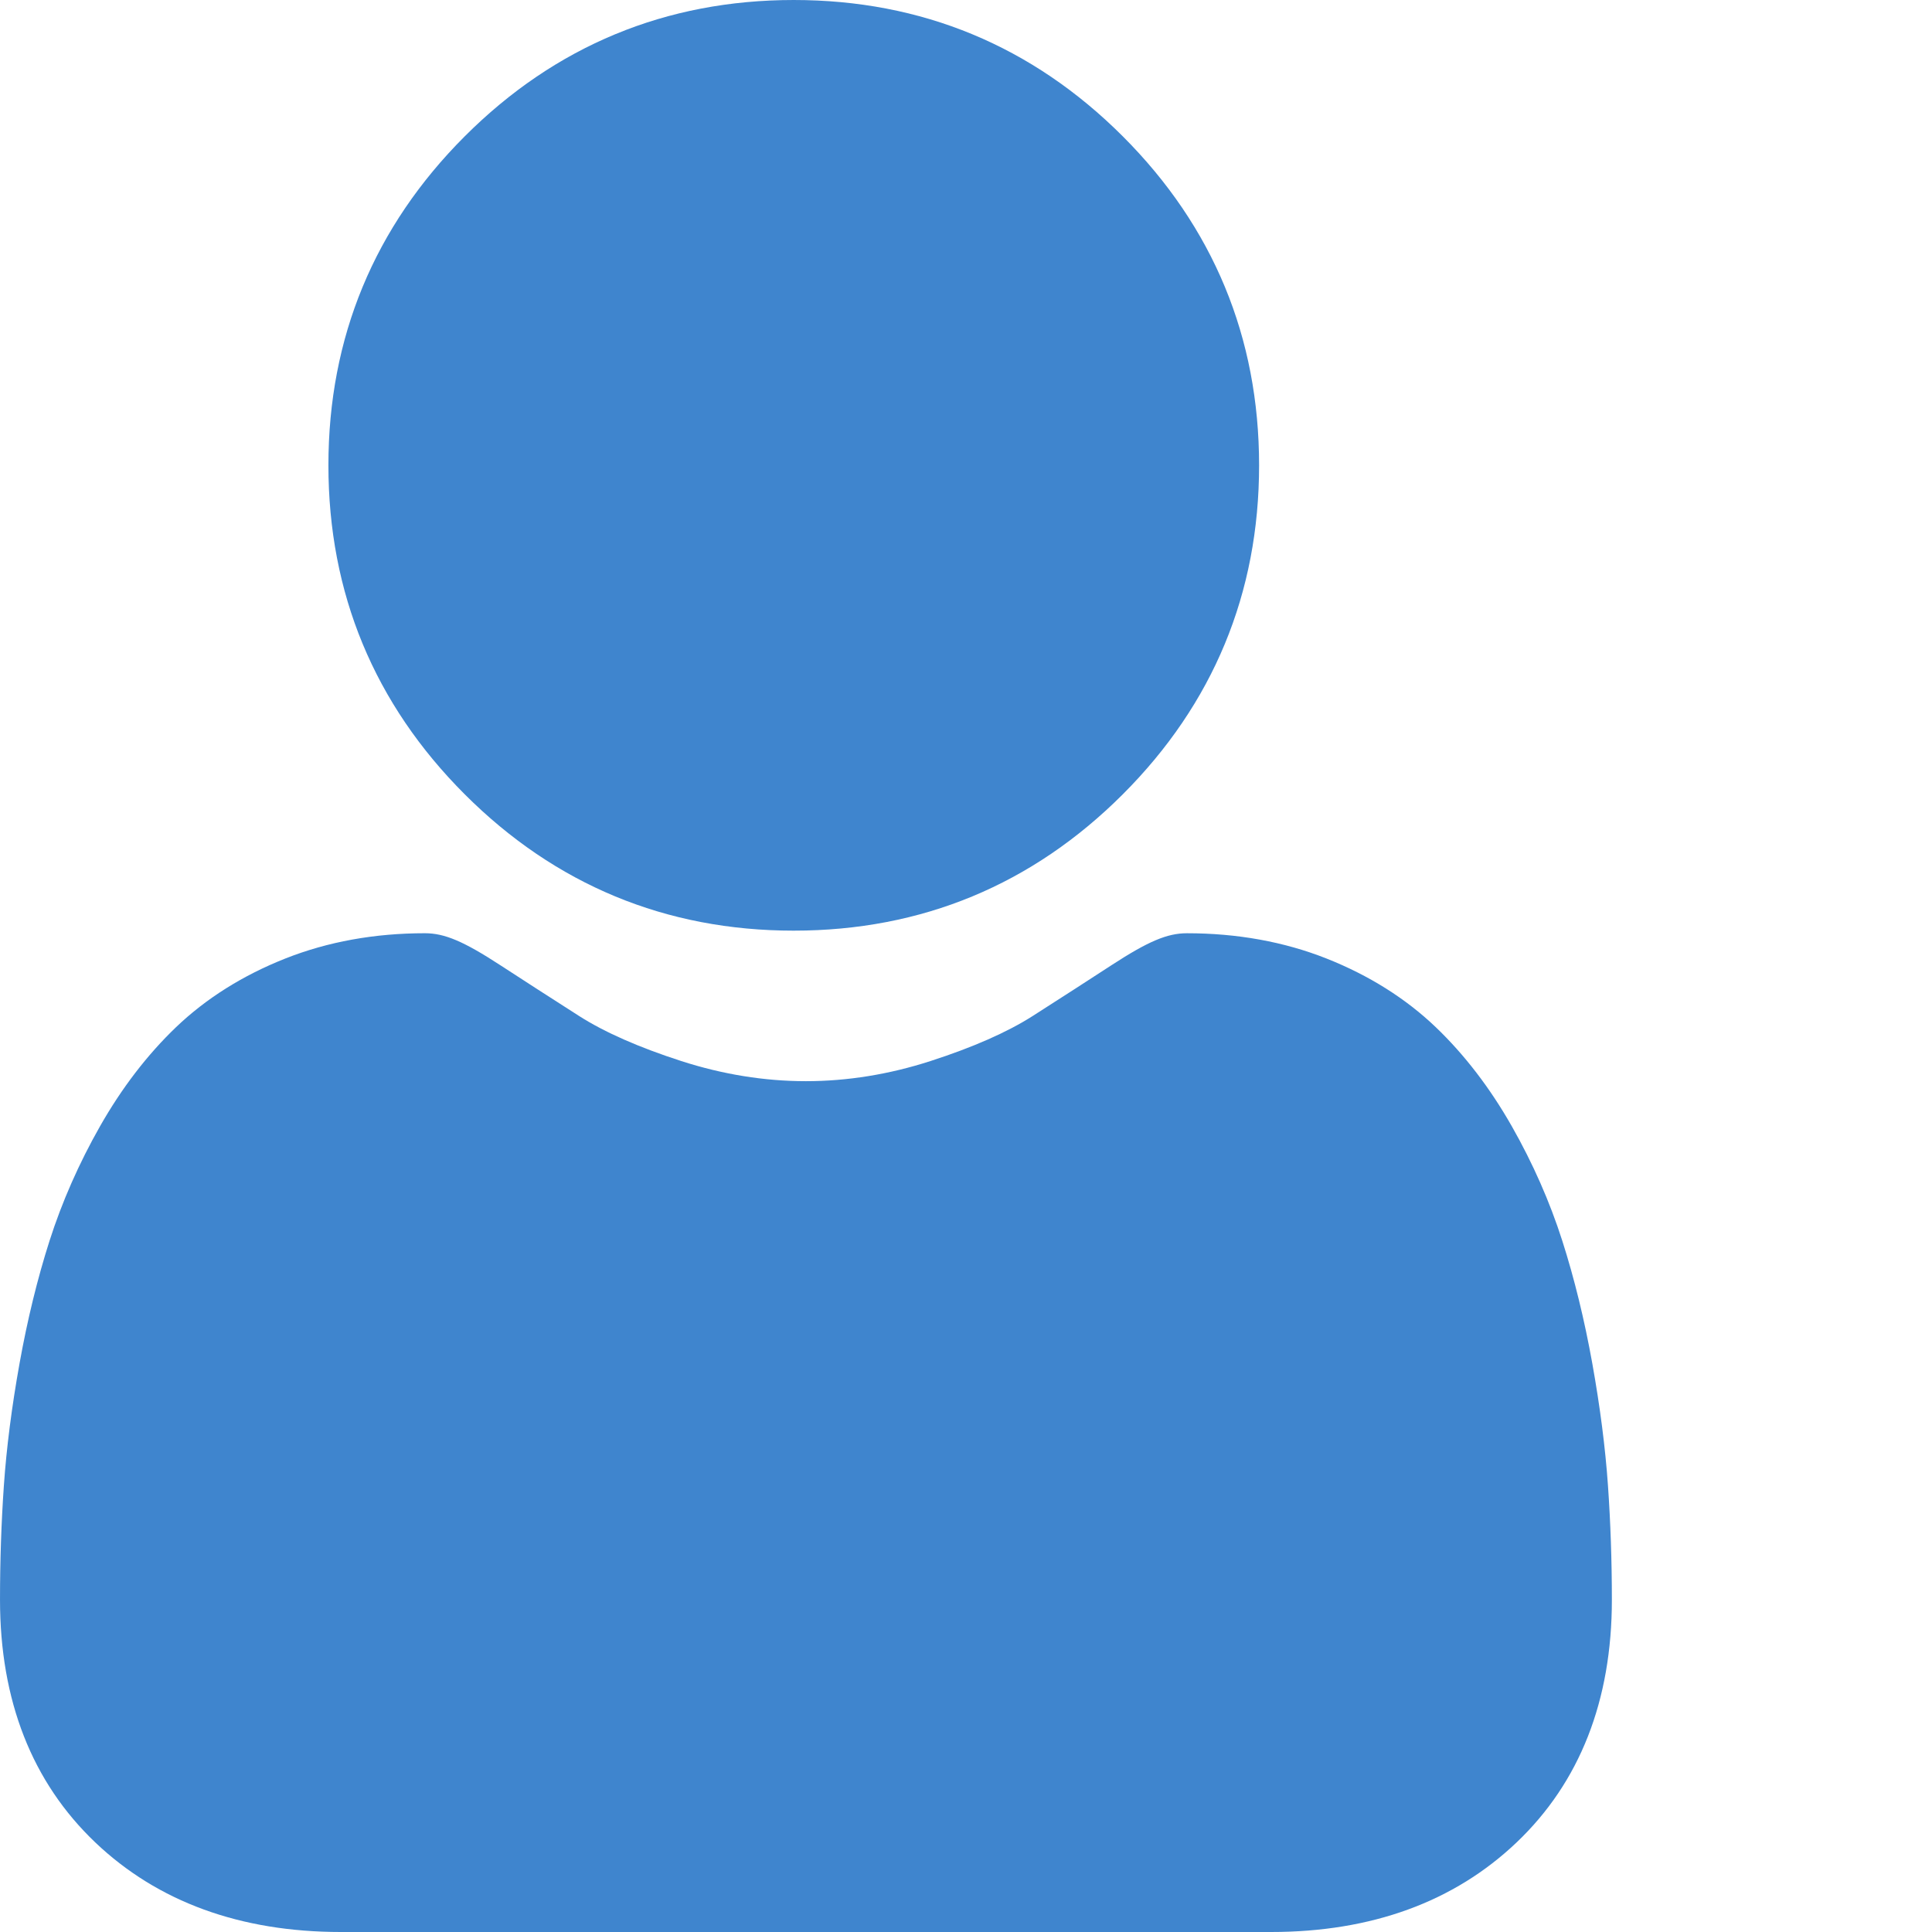
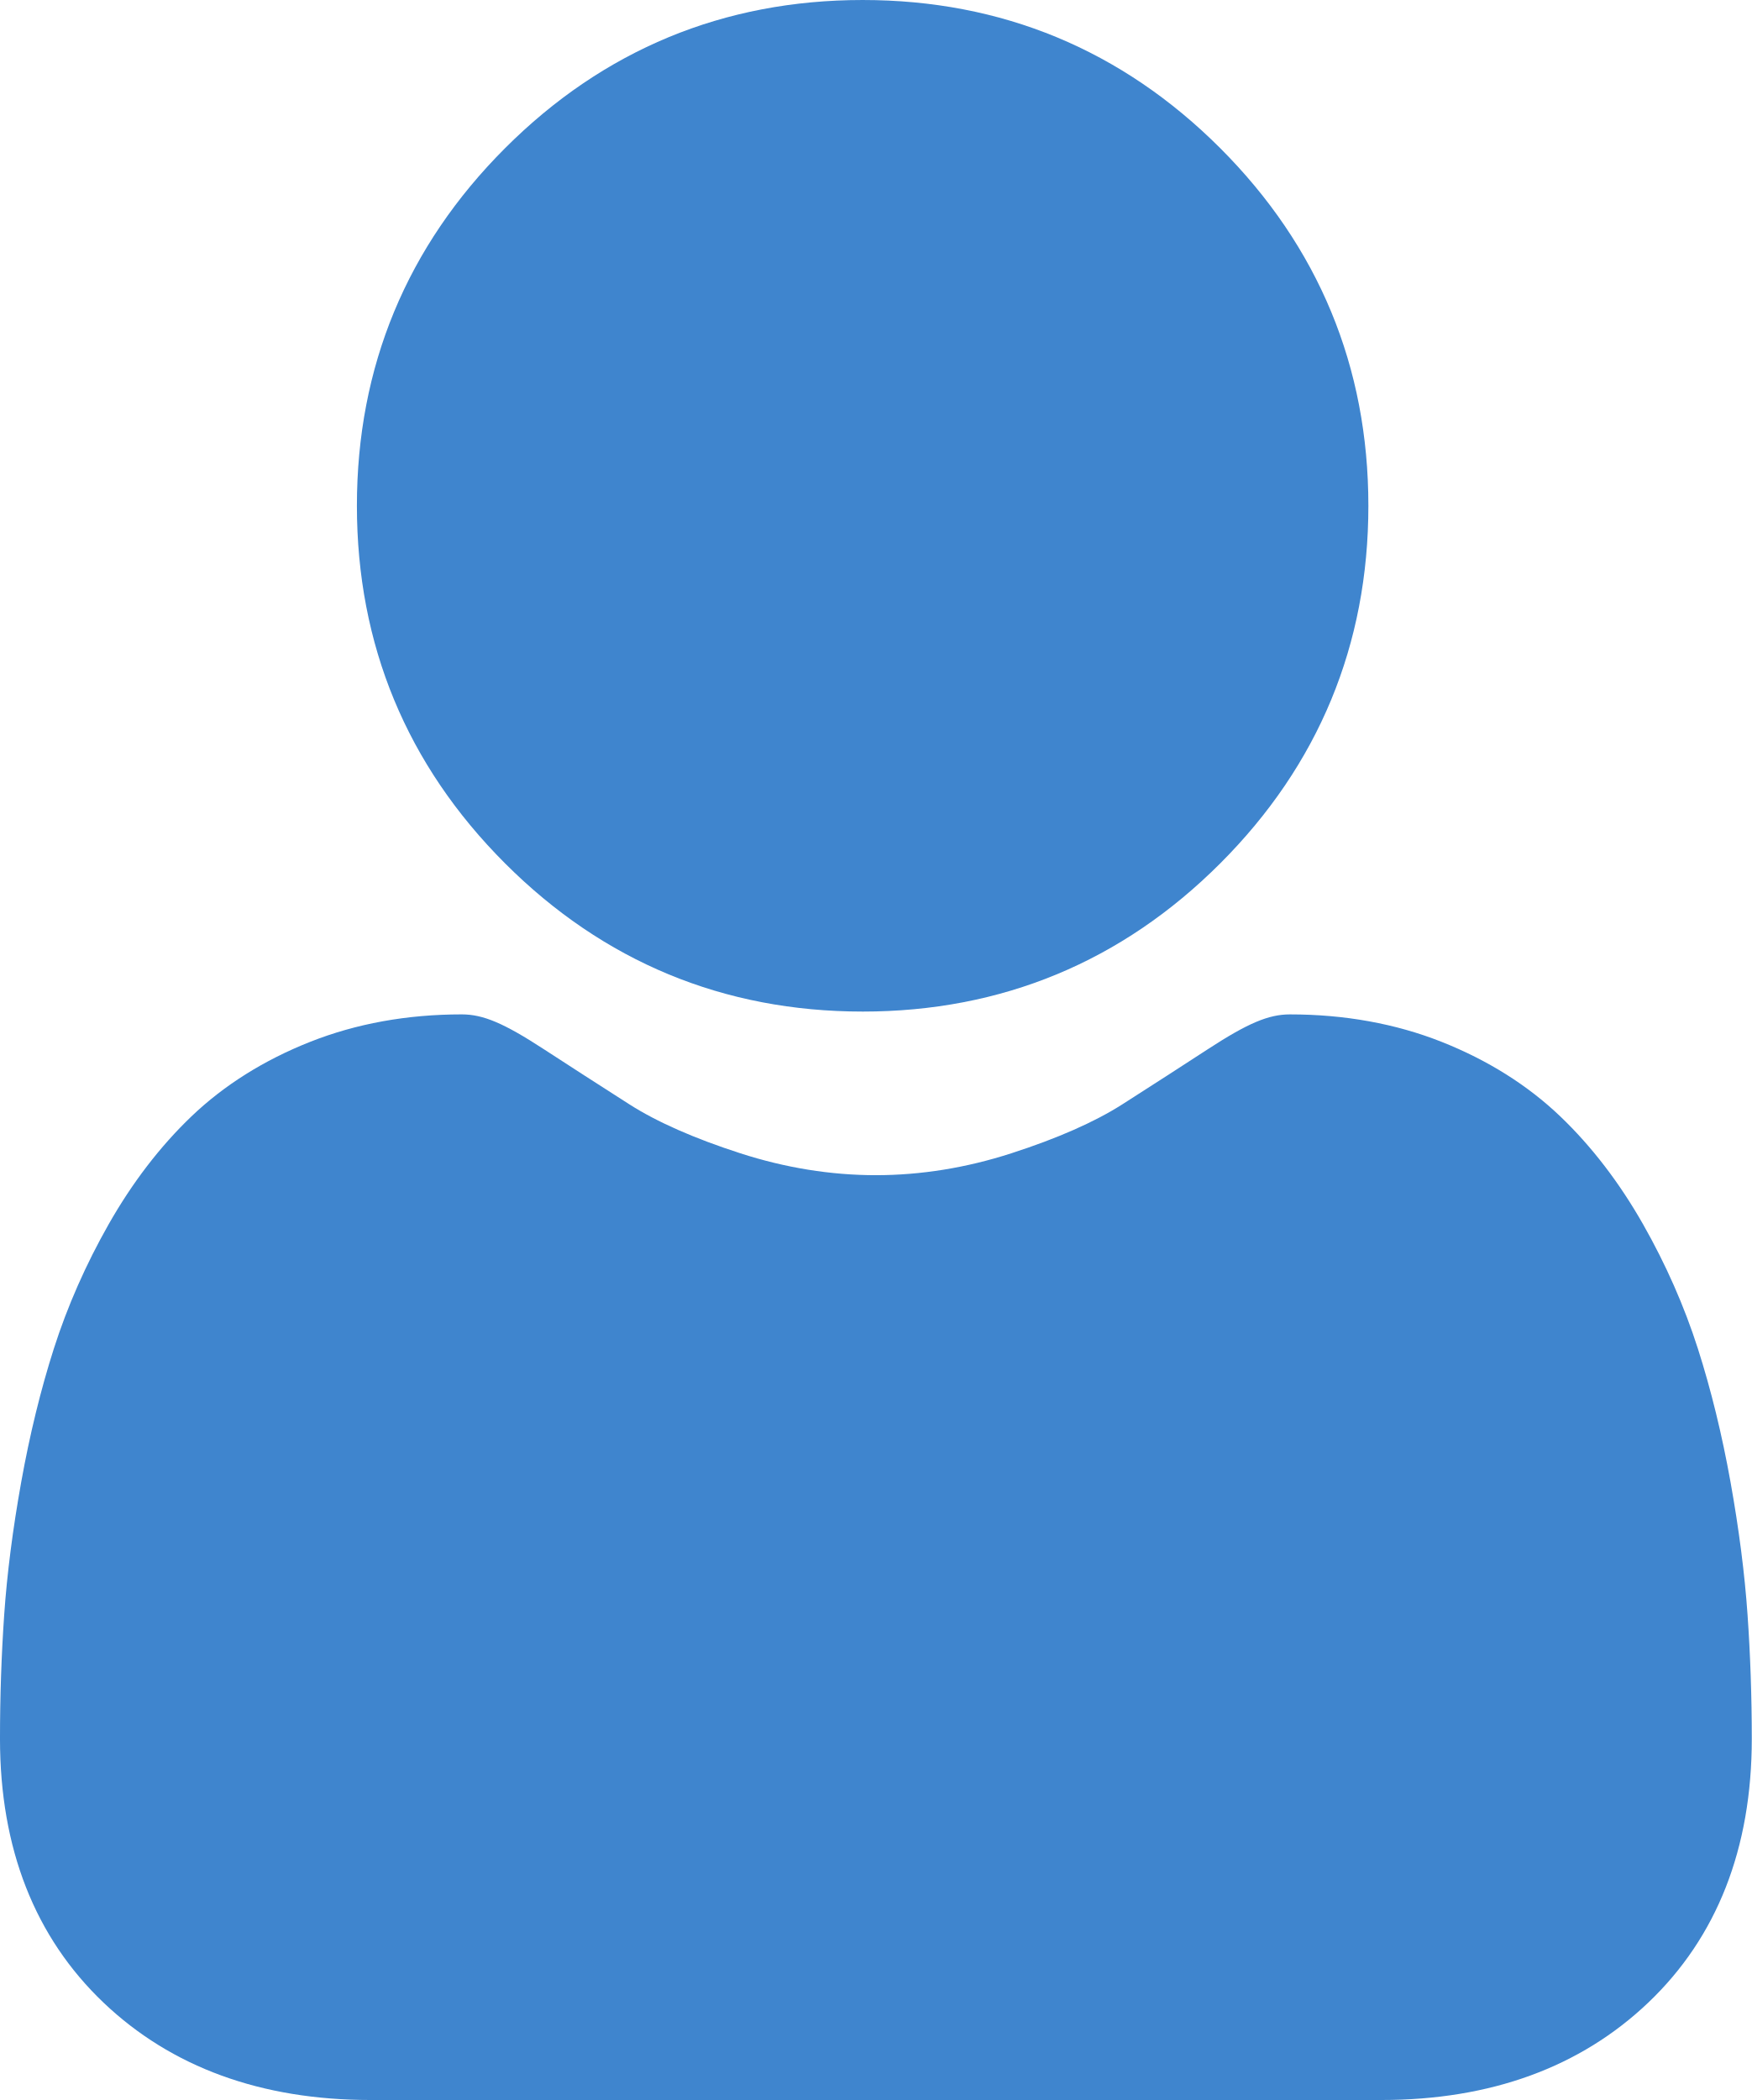
- <svg xmlns="http://www.w3.org/2000/svg" version="1.1" width="512" height="512" x="0" y="0" viewBox="0 0 512 512.002" style="enable-background:new 0 0 512 512" xml:space="preserve" class="">
-   <g>
-     <path d="m210.352 246.633c33.883 0 63.223-12.152 87.195-36.129 23.973-23.973 36.125-53.305 36.125-87.191 0-33.875-12.152-63.211-36.129-87.191-23.977-23.969-53.312-36.121-87.191-36.121-33.887 0-63.219 12.152-87.191 36.125s-36.129 53.309-36.129 87.188c0 33.887 12.156 63.223 36.133 87.195 23.977 23.969 53.312 36.125 87.188 36.125zm0 0" fill="#3f85ce" data-original="#000000" style="" class="" />
-     <path d="m426.129 393.703c-.691-9.977-2.09-20.859-4.148-32.352-2.078-11.578-4.754-22.523-7.957-32.527-3.309-10.34-7.809-20.551-13.371-30.336-5.773-10.156-12.555-19-20.164-26.277-7.957-7.613-17.699-13.734-28.965-18.199-11.227-4.441-23.668-6.691-36.977-6.691-5.227 0-10.281 2.145-20.043 8.5-6.008 3.918-13.035 8.449-20.879 13.461-6.707 4.273-15.793 8.277-27.016 11.902-10.949 3.543-22.066 5.34-33.039 5.34-10.973 0-22.086-1.797-33.047-5.34-11.211-3.621-20.297-7.625-26.996-11.898-7.77-4.965-14.801-9.496-20.898-13.469-9.75-6.355-14.809-8.5-20.035-8.5-13.312 0-25.75 2.254-36.973 6.699-11.258 4.457-21.004 10.578-28.969 18.199-7.605 7.281-14.391 16.121-20.156 26.273-5.559 9.785-10.059 19.992-13.371 30.34-3.199 10.004-5.875 20.945-7.953 32.523-2.059 11.477-3.457 22.363-4.148 32.363-.68 9.797-1.023 19.965-1.023 30.234 0 26.727 8.496 48.363 25.25 64.32 16.547 15.746 38.441 23.734 65.066 23.734h246.531c26.625 0 48.512-7.984 65.062-23.734 16.758-15.945 25.254-37.586 25.254-64.324-.004-10.316-.352-20.492-1.035-30.242zm0 0" fill="#3f85ce" data-original="#000000" style="" class="" />
+ <svg xmlns="http://www.w3.org/2000/svg" xml:space="preserve" width="113.02mm" height="135.467mm" version="1.1" style="shape-rendering:geometricPrecision; text-rendering:geometricPrecision; image-rendering:optimizeQuality; fill-rule:evenodd; clip-rule:evenodd" viewBox="0 0 2509.11 3007.44">
+   <defs>
+     <style type="text/css">
+    
+     .fil0 {fill:#3F85CE;fill-rule:nonzero}
+    
+   </style>
+   </defs>
+   <g id="Слой_x0020_1">
+     <path class="fil0" d="M1235.58 1448.69c199.02,0 371.36,-71.38 512.17,-212.22 140.81,-140.81 212.19,-313.11 212.19,-512.15 0,-198.98 -71.38,-371.29 -212.22,-512.15 -140.84,-140.79 -313.15,-212.17 -512.15,-212.17 -199.05,0 -371.34,71.38 -512.15,212.19 -140.81,140.81 -212.22,313.13 -212.22,512.13 0,199.05 71.4,371.36 212.24,512.17 140.84,140.79 313.15,212.19 512.13,212.19l0 0zm0 0z" data-original="#000000" />
+     <path class="fil0" d="M2503.03 2312.56c-4.06,-58.6 -12.27,-122.52 -24.37,-190.03 -12.21,-68.01 -27.92,-132.3 -46.74,-191.06 -19.43,-60.73 -45.87,-120.71 -78.54,-178.19 -33.91,-59.66 -73.74,-111.6 -118.44,-154.35 -46.74,-44.72 -103.96,-80.67 -170.14,-106.9 -65.94,-26.09 -139.02,-39.3 -217.19,-39.3 -30.7,0 -60.39,12.6 -117.73,49.93 -35.29,23.01 -76.57,49.63 -122.64,79.07 -39.4,25.1 -92.76,48.62 -158.69,69.91 -64.31,20.81 -129.62,31.36 -194.07,31.36 -64.45,0 -129.73,-10.55 -194.11,-31.36 -65.85,-21.27 -119.22,-44.79 -158.57,-69.89 -45.64,-29.16 -86.94,-55.78 -122.76,-79.11 -57.27,-37.33 -86.98,-49.93 -117.68,-49.93 -78.2,0 -151.25,13.24 -217.17,39.35 -66.13,26.18 -123.38,62.13 -170.16,106.9 -44.67,42.77 -84.53,94.69 -118.4,154.33 -32.65,57.48 -59.08,117.43 -78.54,178.21 -18.79,58.76 -34.51,123.03 -46.72,191.04 -12.09,67.41 -20.31,131.36 -24.37,190.1 -3.99,57.55 -6.01,117.27 -6.01,177.59 0,156.99 49.9,284.08 148.32,377.81 97.19,92.49 225.8,139.41 382.19,139.41l1448.1 0c156.39,0 284.95,-46.9 382.17,-139.41 98.43,-93.66 148.34,-220.78 148.34,-377.83 -0.02,-60.6 -2.06,-120.37 -6.08,-177.64l0 -0zm0 0z" data-original="#000000" />
  </g>
</svg>
